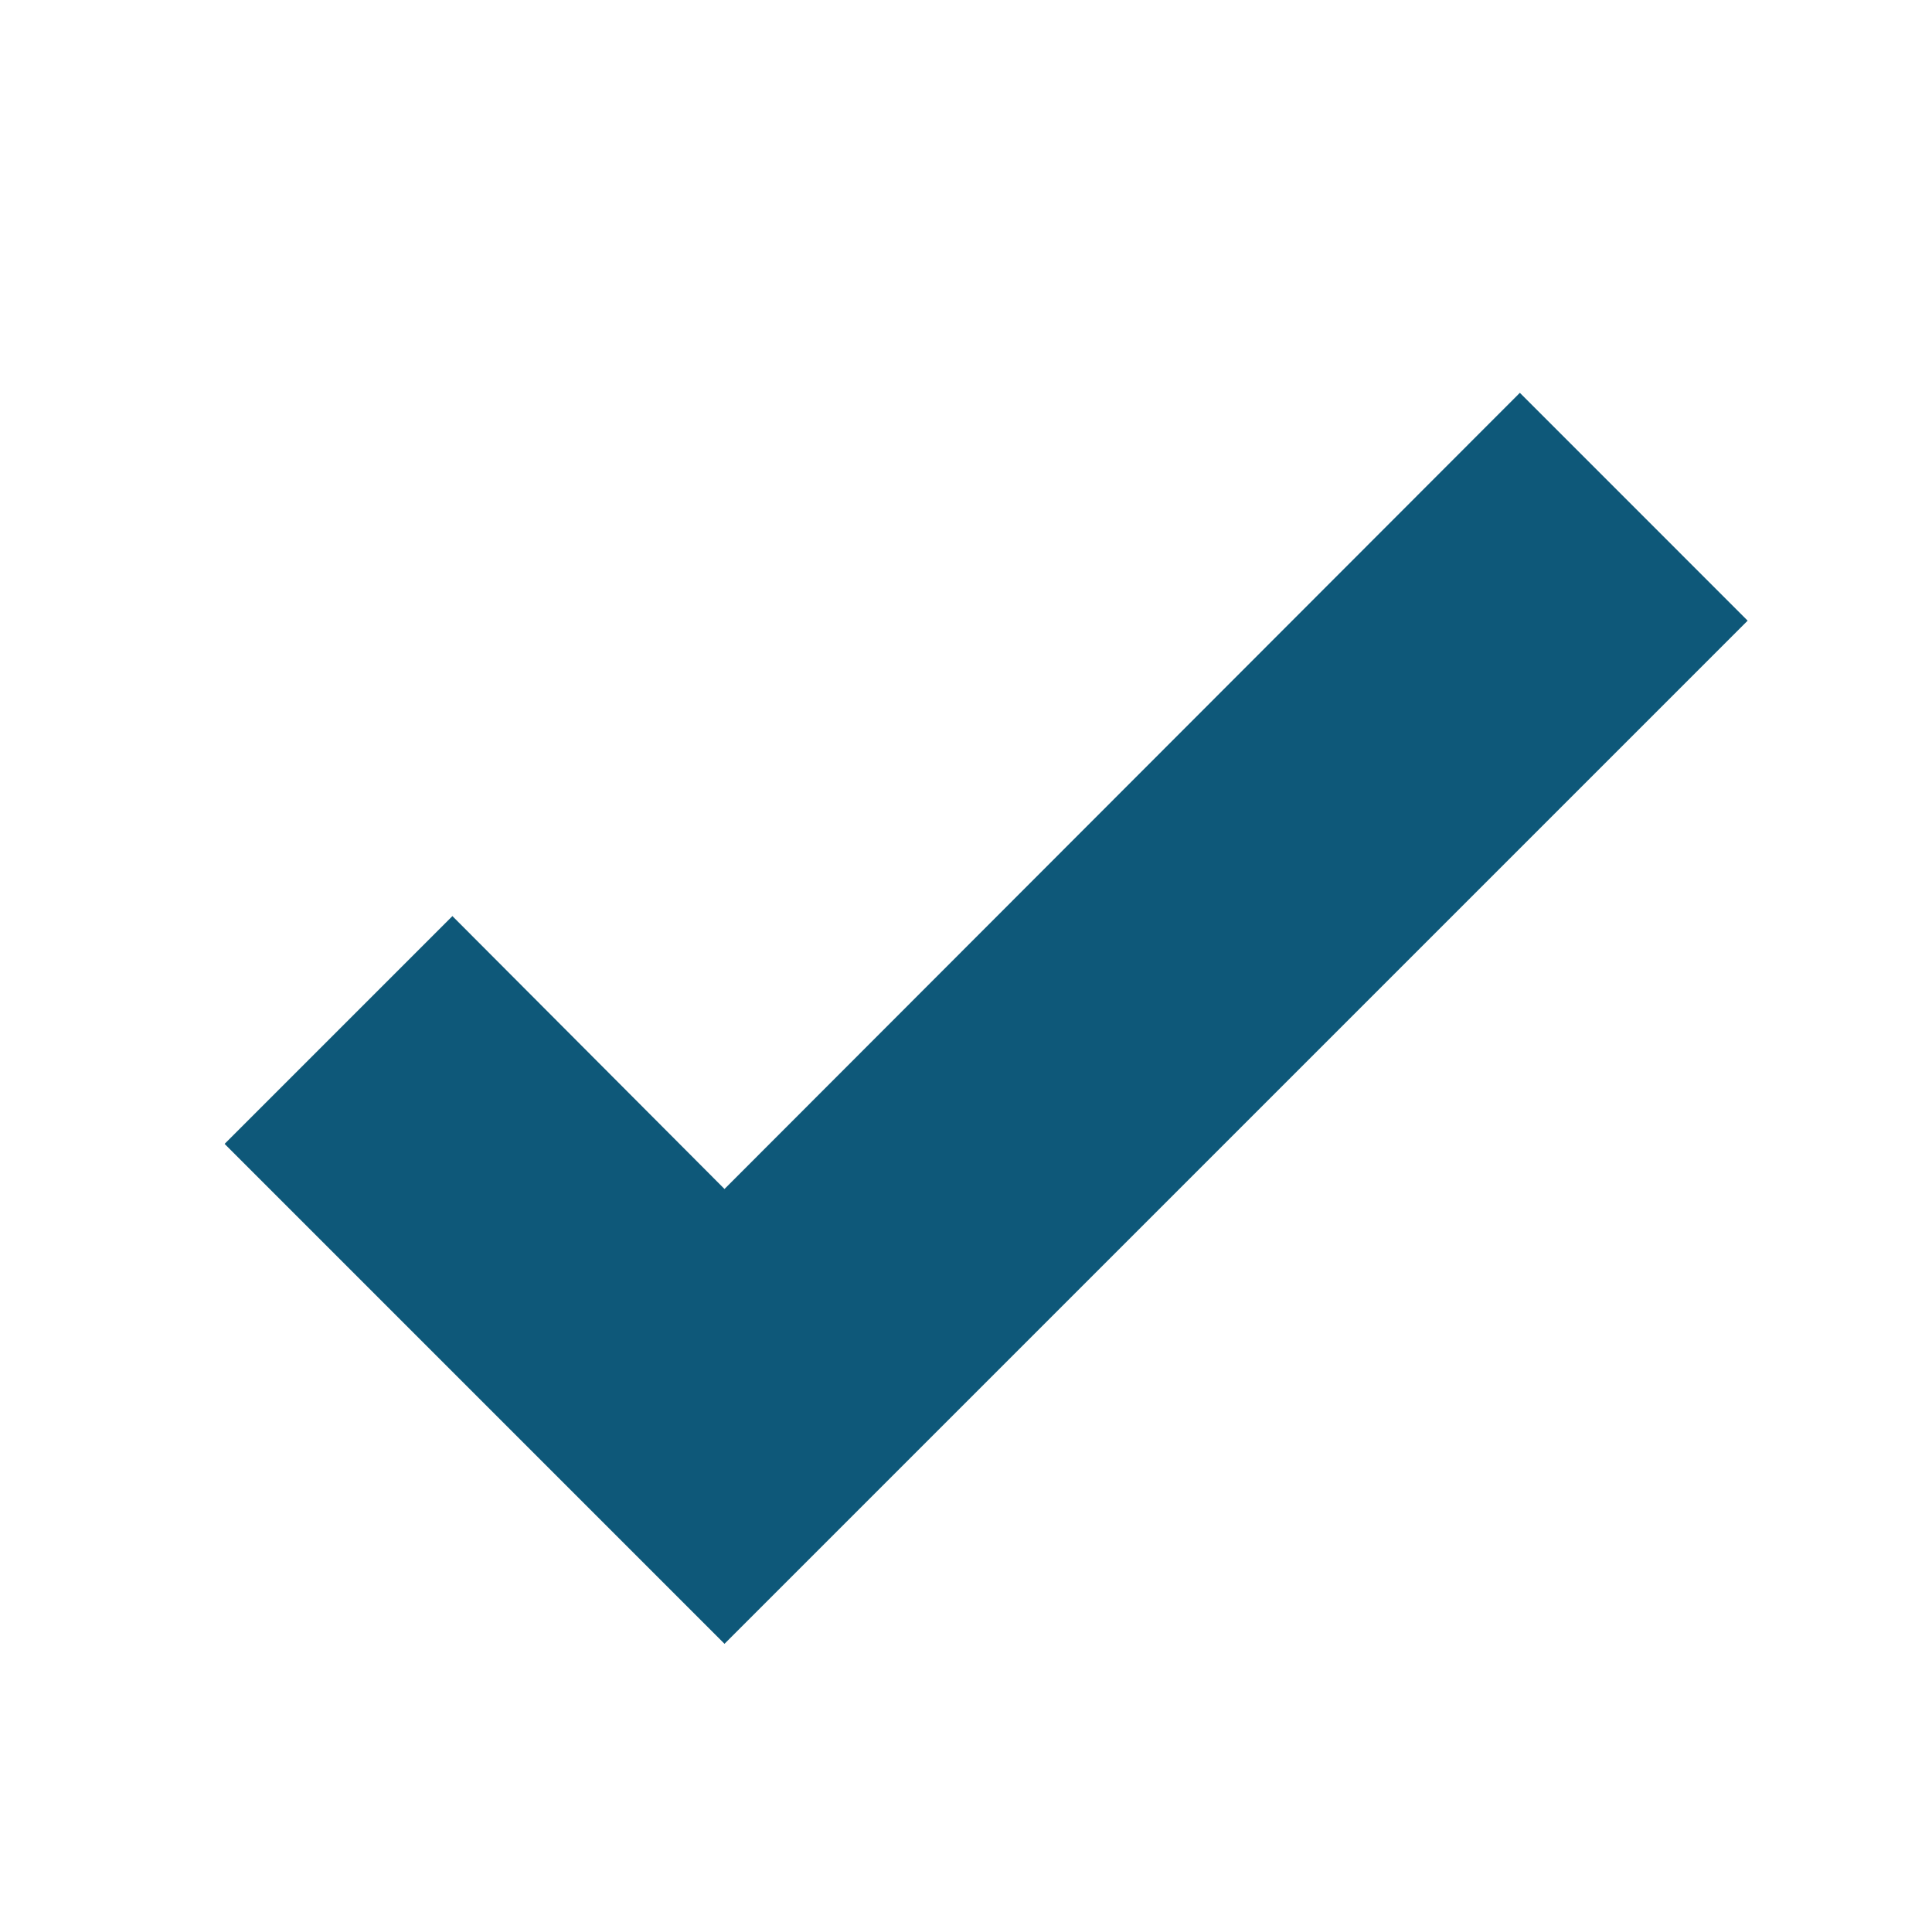
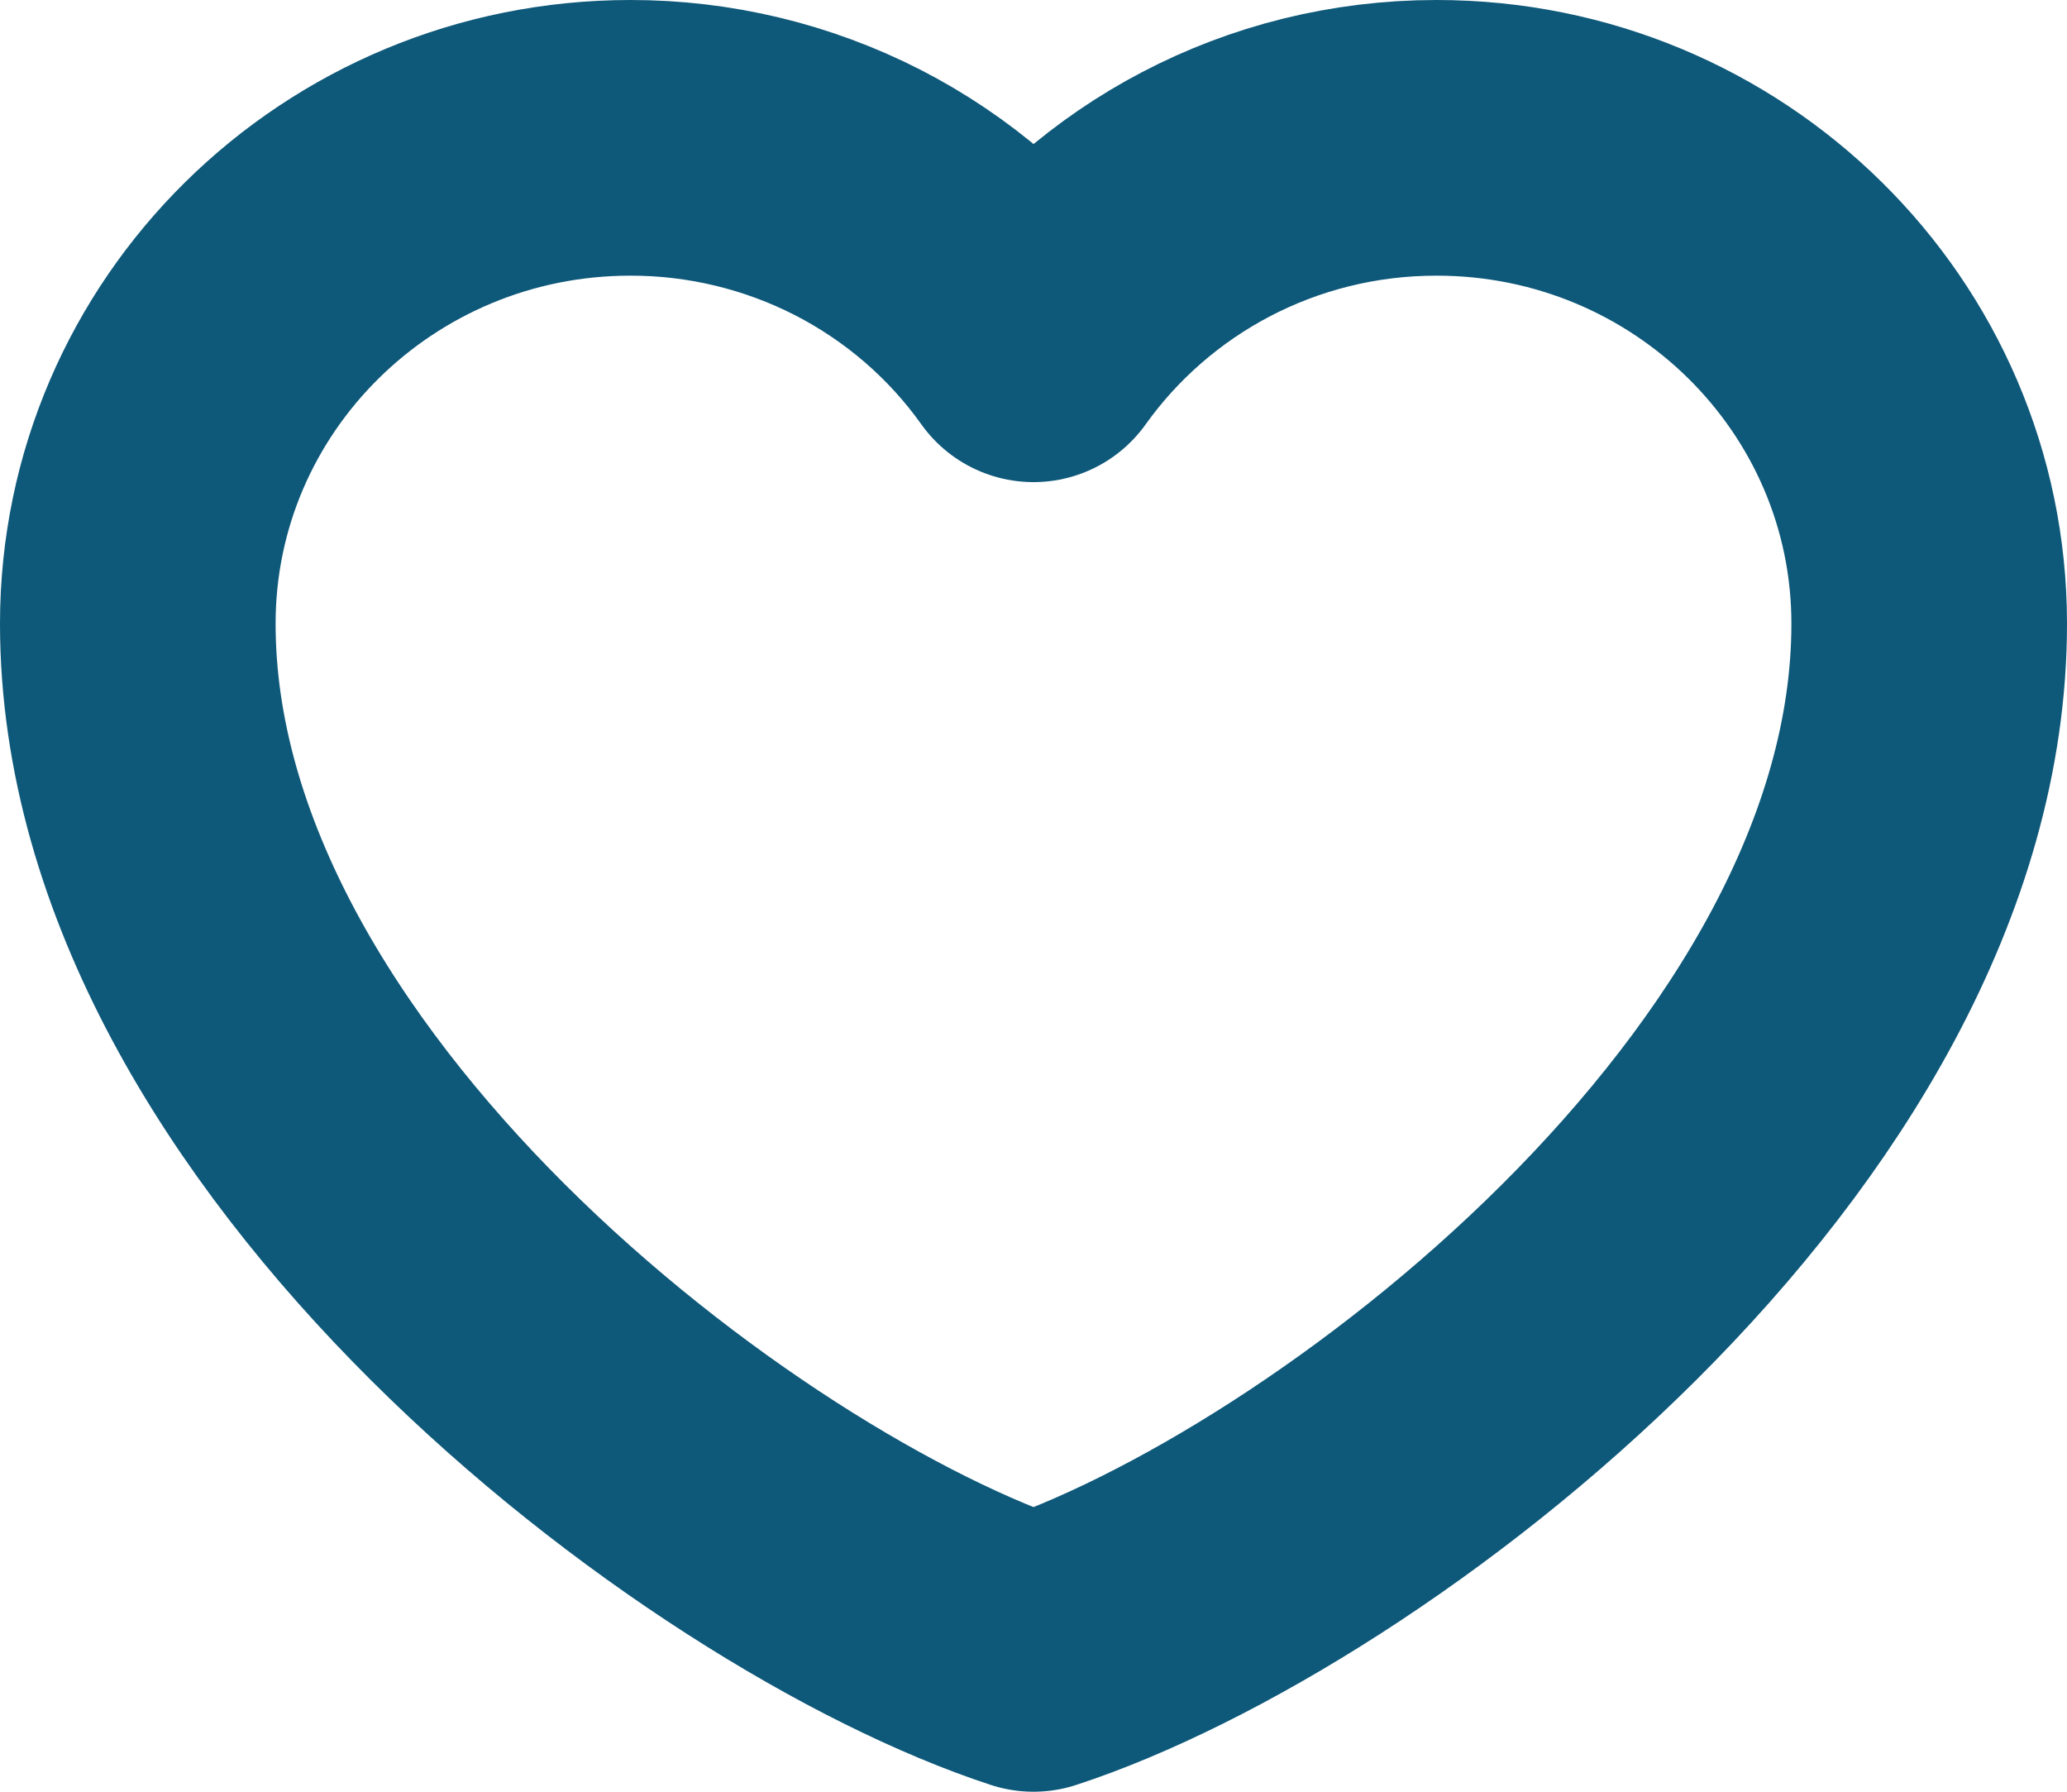
- <svg xmlns="http://www.w3.org/2000/svg" width="43" height="43" viewBox="0 0 43 43" fill="none">
-   <path d="M16.125 36.586L4.999 25.459L10.069 20.389L16.125 26.463L33.827 8.743L38.897 13.814L16.125 36.586Z" fill="#0E5879" />
+ <svg xmlns="http://www.w3.org/2000/svg" width="30" height="26" viewBox="0 0 30 26" fill="none">
+   <path d="M9.15 2C5.201 2 2 5.157 2 9.05C2 16.1 10.45 22.509 15 24C19.55 22.509 28 16.1 28 9.05C28 5.157 24.799 2 20.85 2C18.432 2 16.294 3.184 15 4.996C14.341 4.07 13.465 3.314 12.447 2.792C11.428 2.271 10.297 1.999 9.15 2Z" stroke="#0E5879" stroke-width="4" stroke-linecap="round" stroke-linejoin="round" />
</svg>
